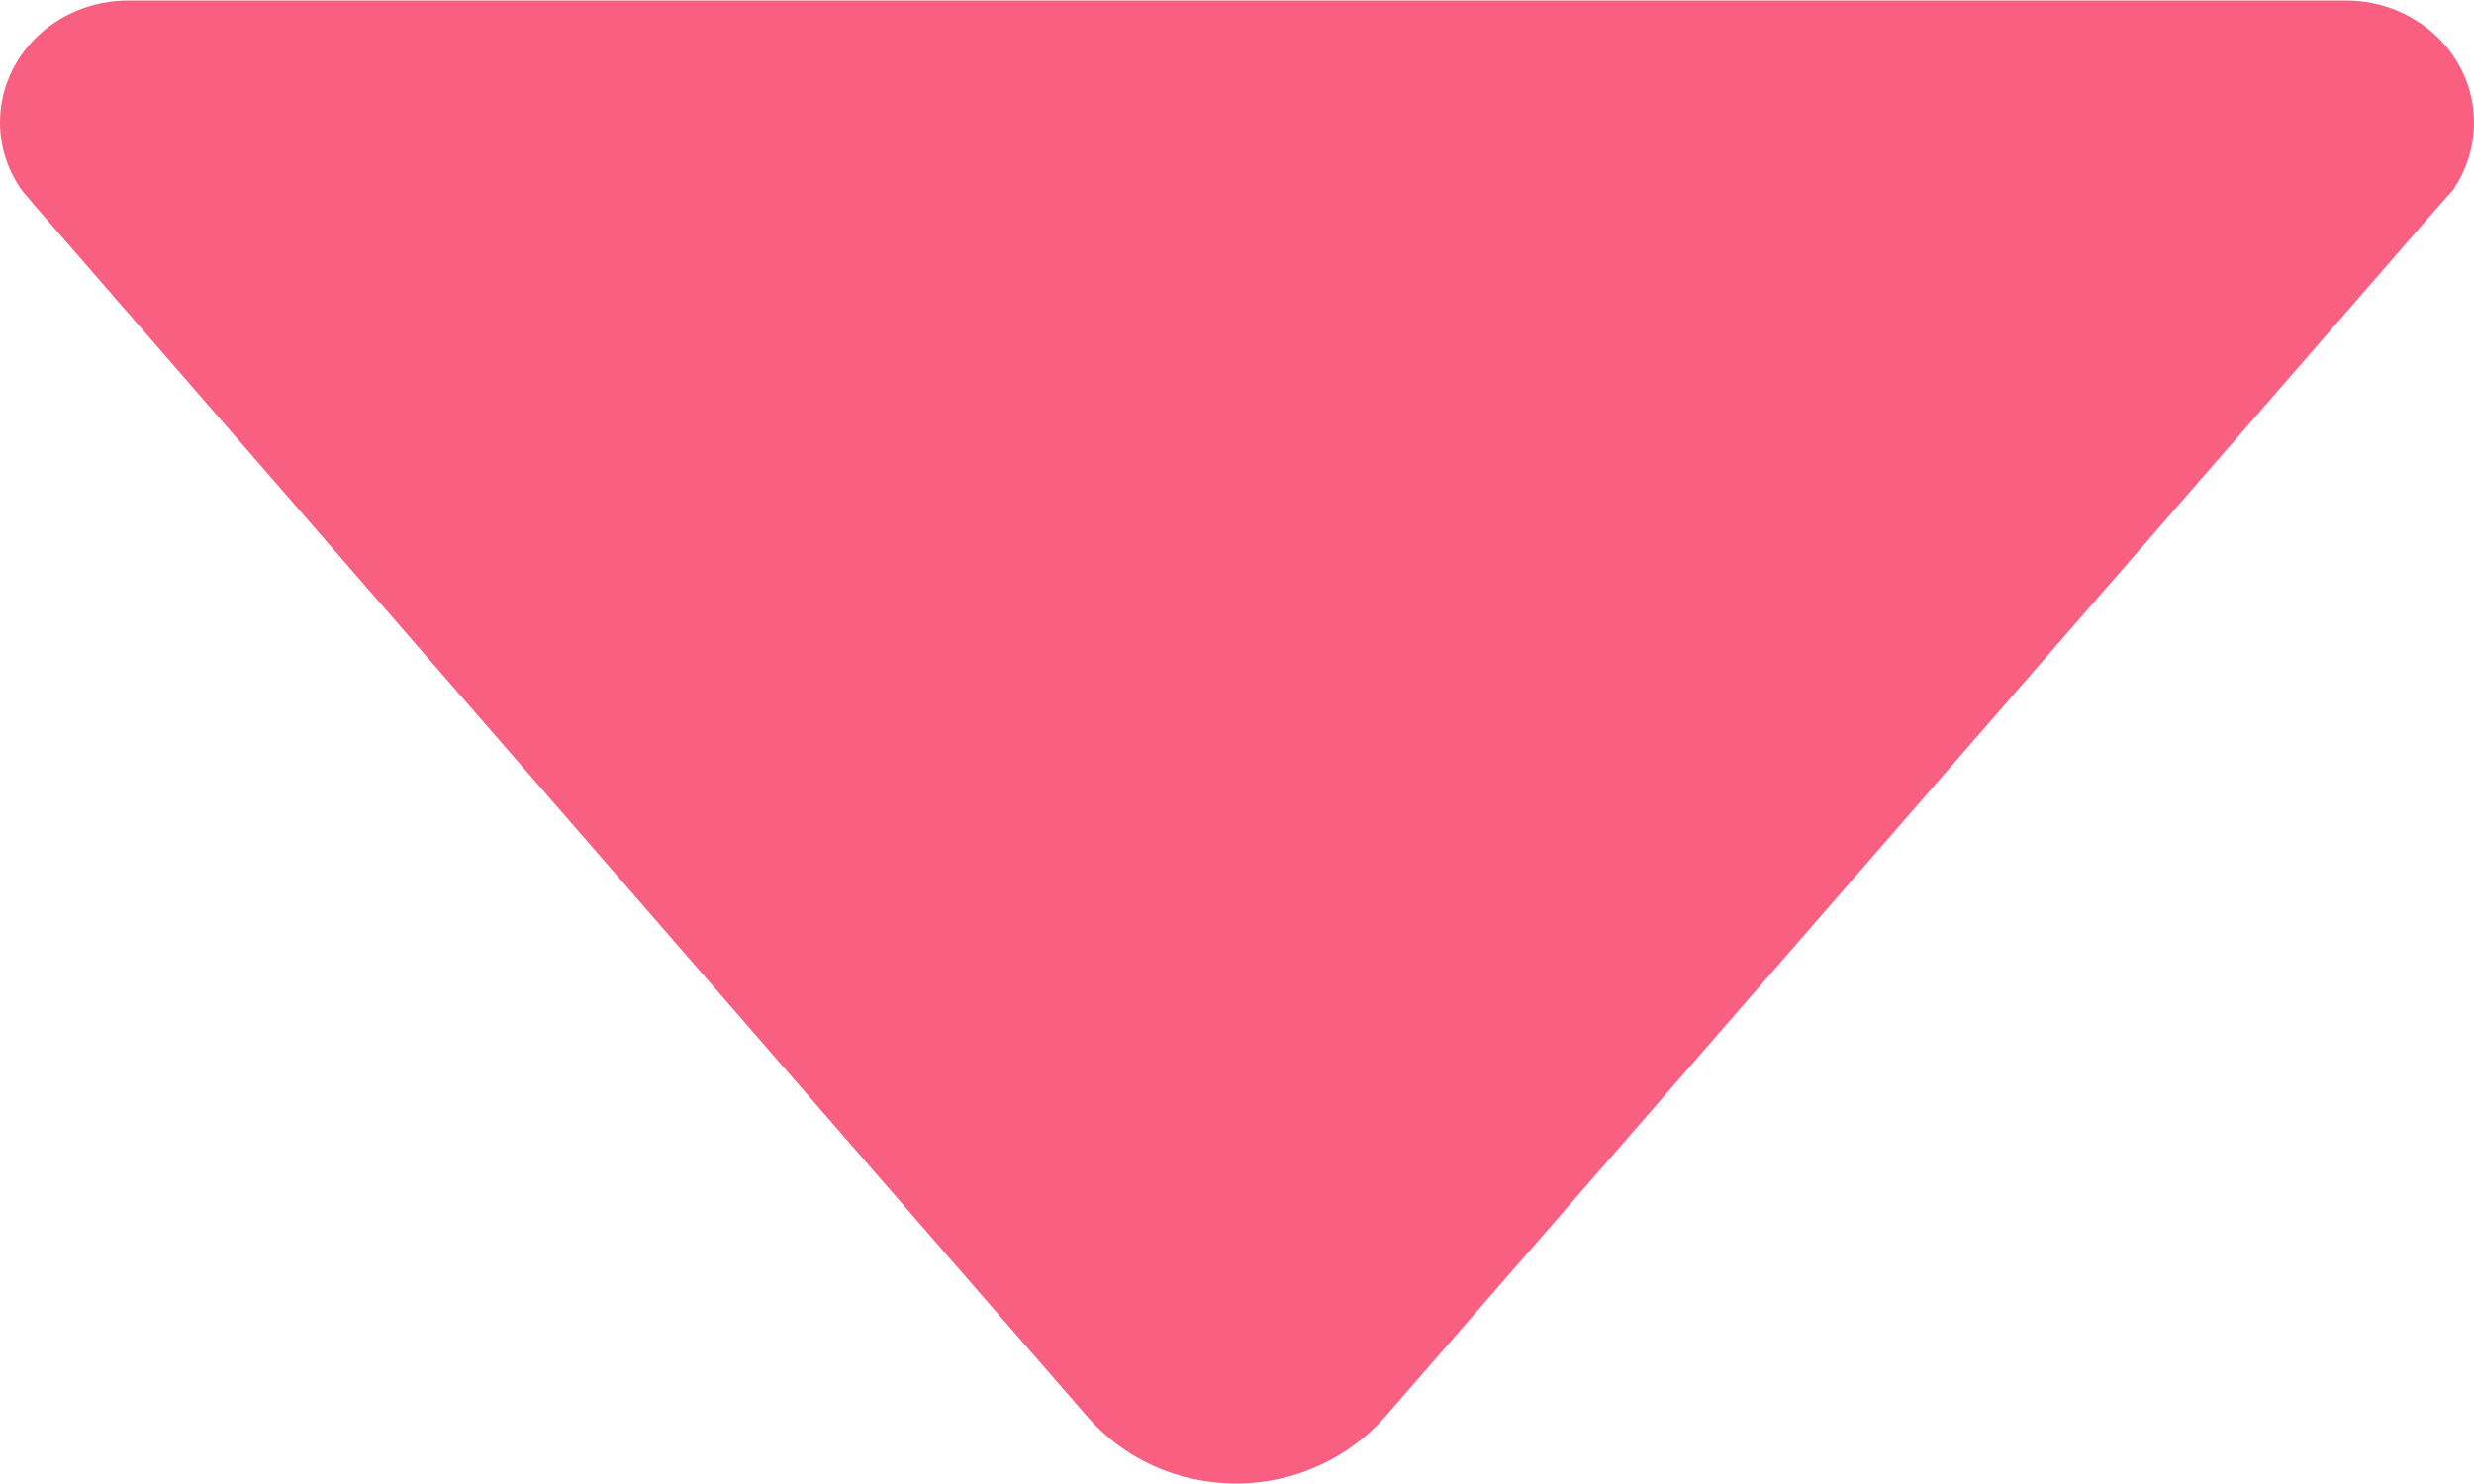
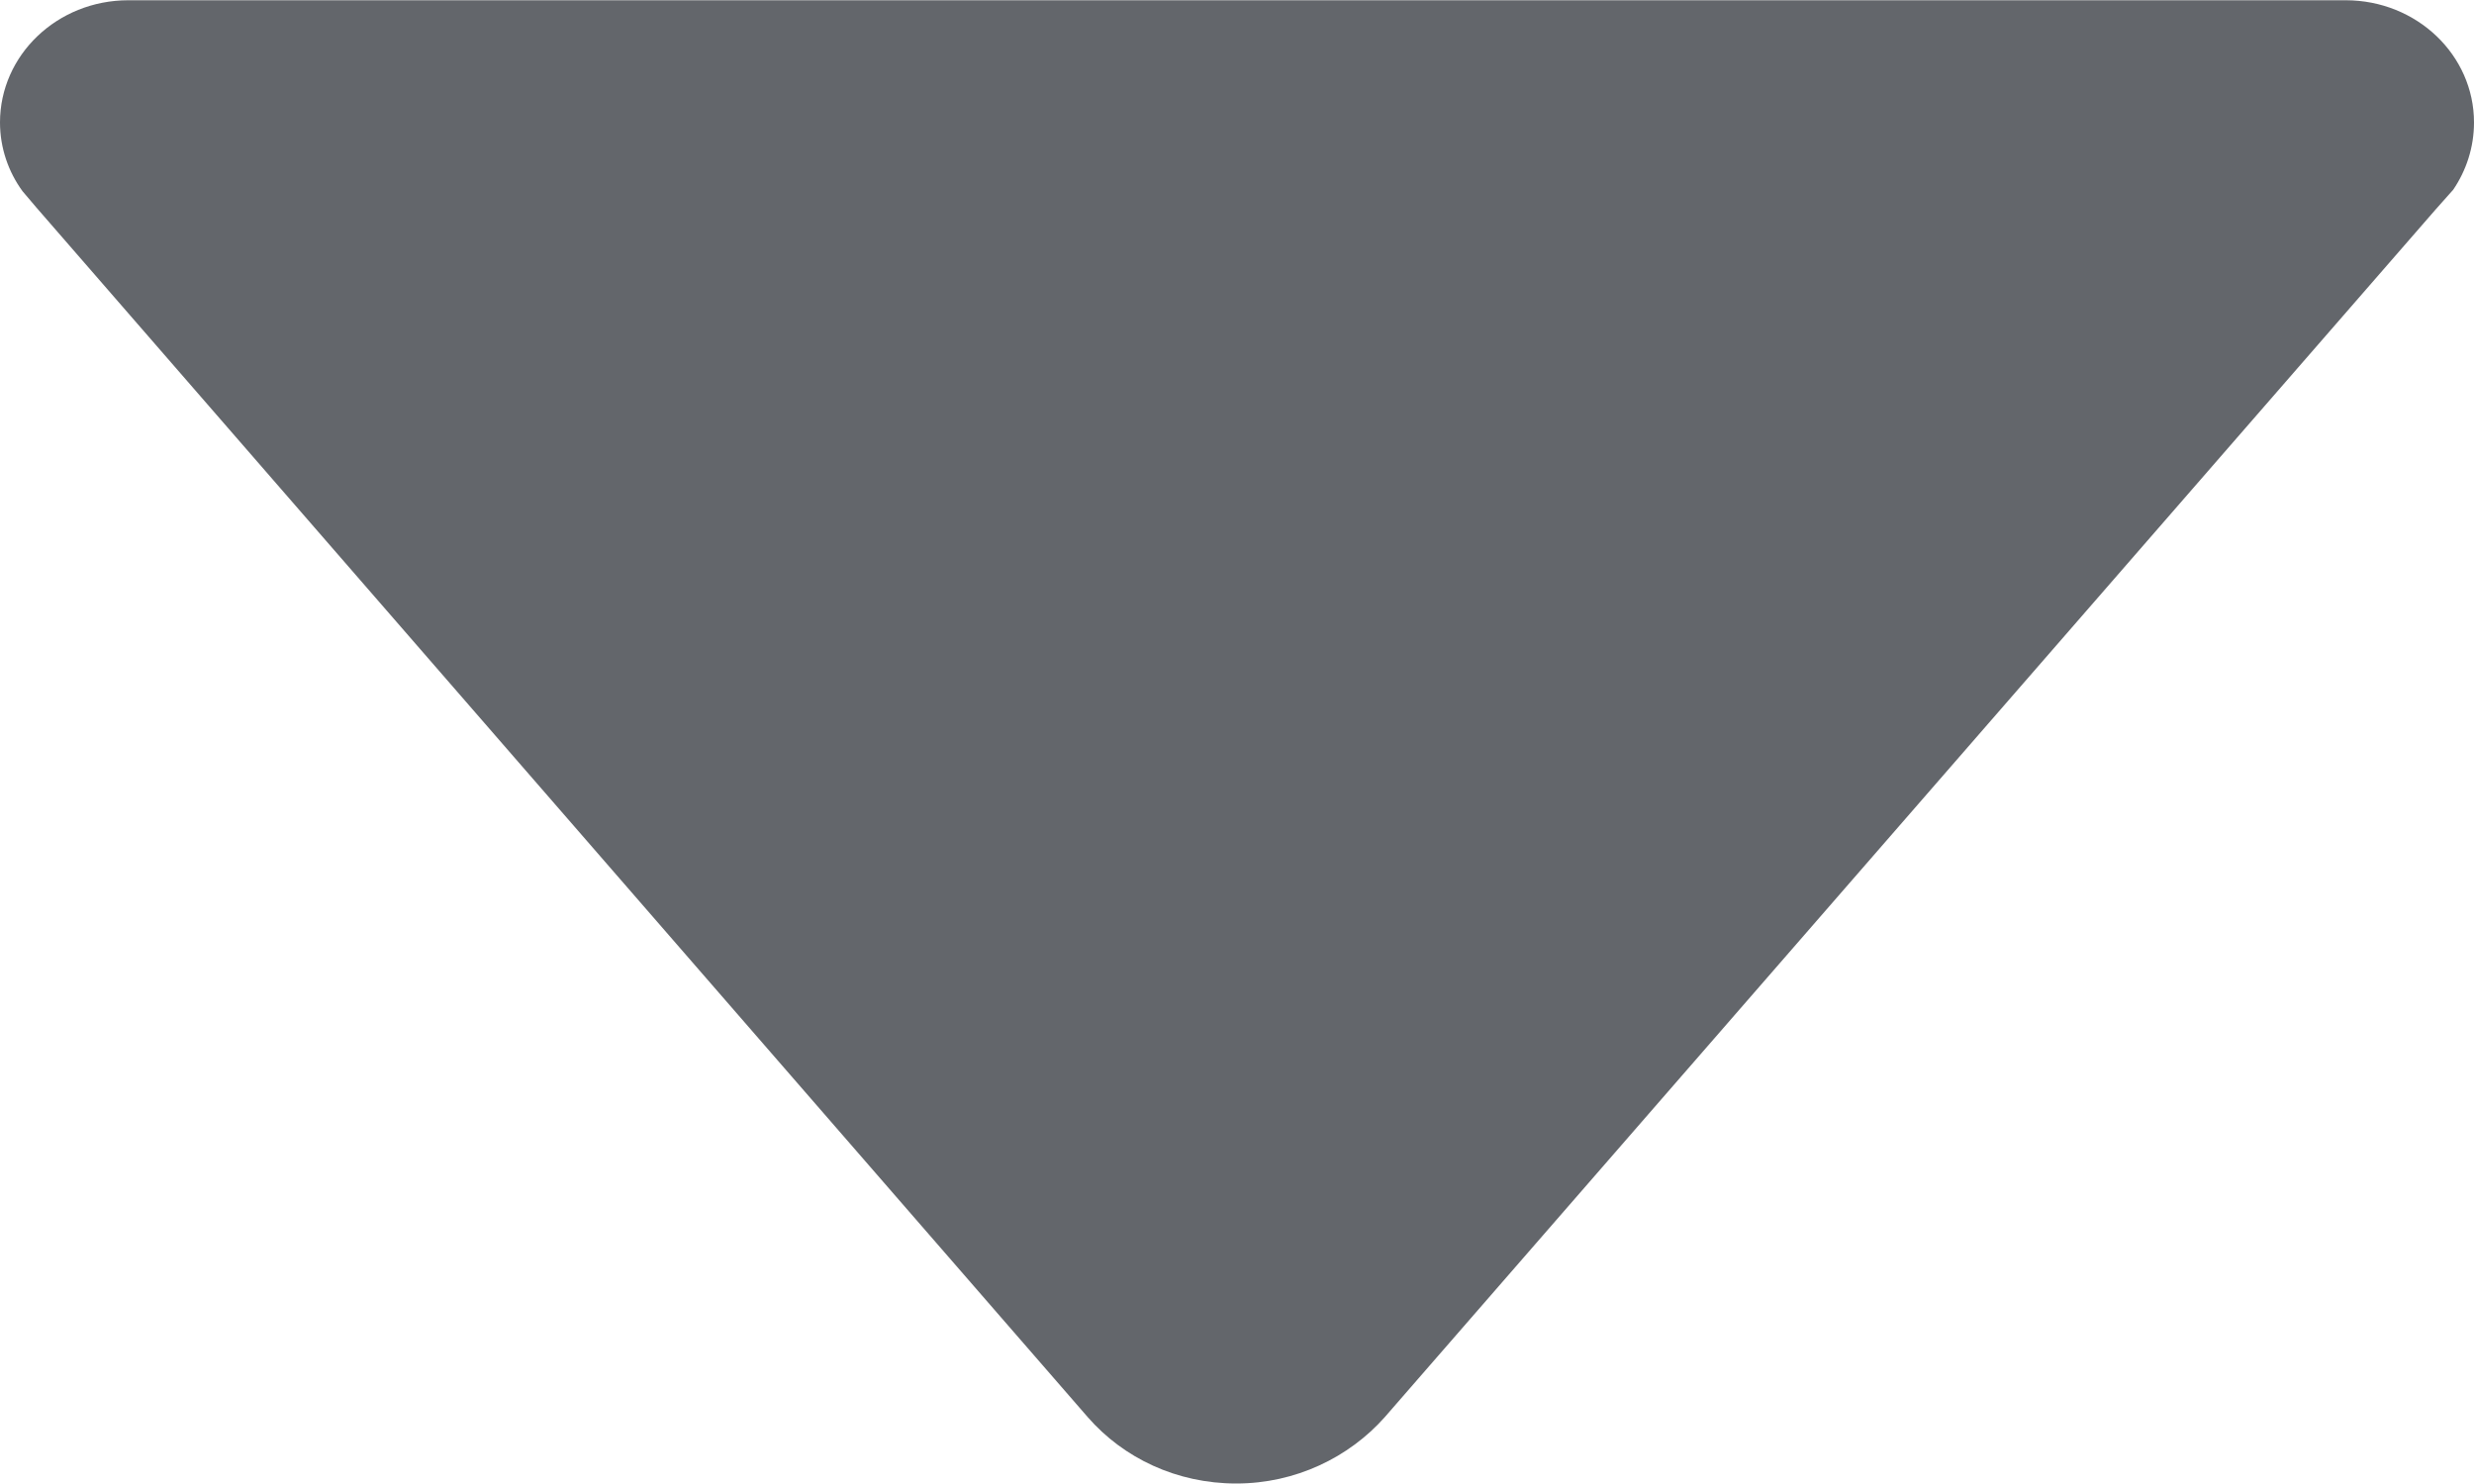
<svg xmlns="http://www.w3.org/2000/svg" width="10" height="6" viewBox="0 0 10 6" fill="none">
-   <path d="M0.091 0.773L0.147 0.839L4.397 5.73C4.541 5.895 4.756 5.998 4.997 5.998C5.237 5.998 5.453 5.892 5.597 5.73L9.844 0.848L9.916 0.767C9.969 0.689 10 0.595 10 0.495C10 0.223 9.769 0.002 9.481 0.002L0.519 0.002C0.231 0.002 -9.69847e-09 0.223 -2.15825e-08 0.495C-2.60902e-08 0.598 0.034 0.695 0.091 0.773Z" fill="#F95F80" />
+   <path d="M0.091 0.773L0.147 0.839L4.397 5.73C4.541 5.895 4.756 5.998 4.997 5.998C5.237 5.998 5.453 5.892 5.597 5.73L9.844 0.848L9.916 0.767C9.969 0.689 10 0.595 10 0.495C10 0.223 9.769 0.001 9.481 0.001L0.519 0.001C0.231 0.001 -9.69847e-09 0.223 -2.15825e-08 0.495C-2.60902e-08 0.598 0.034 0.695 0.091 0.773Z" fill="#63666B" />
</svg>
